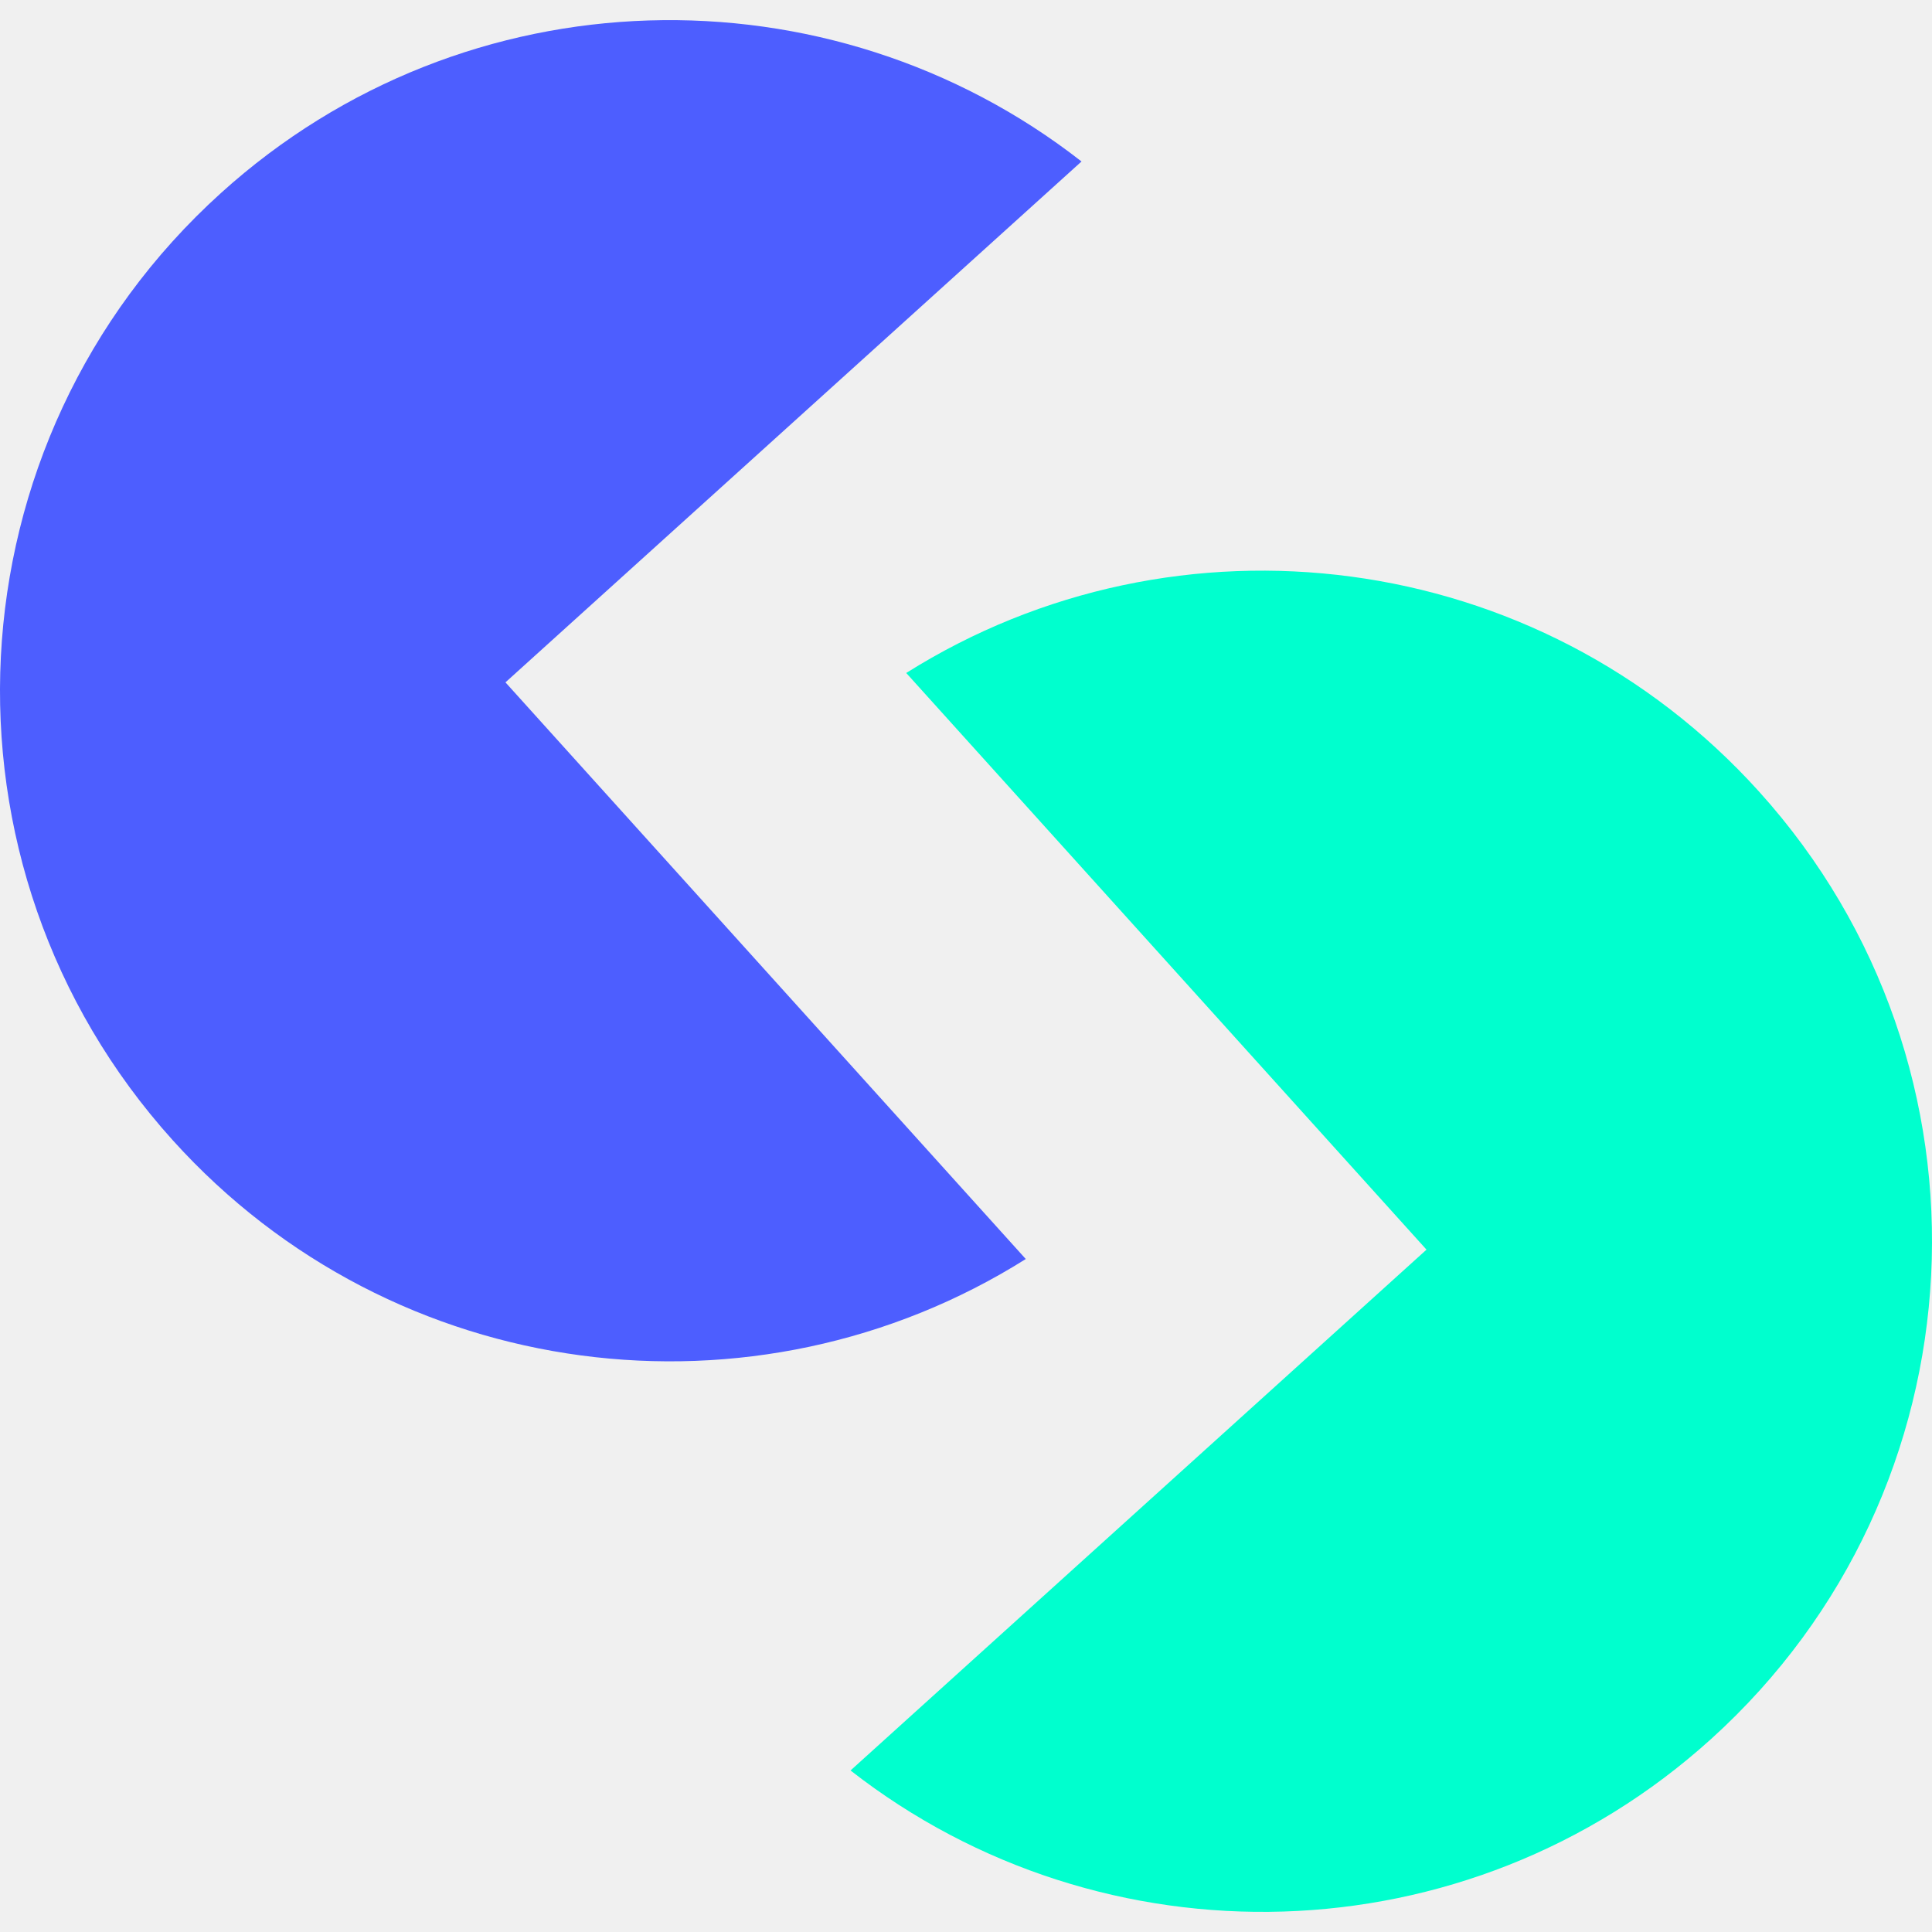
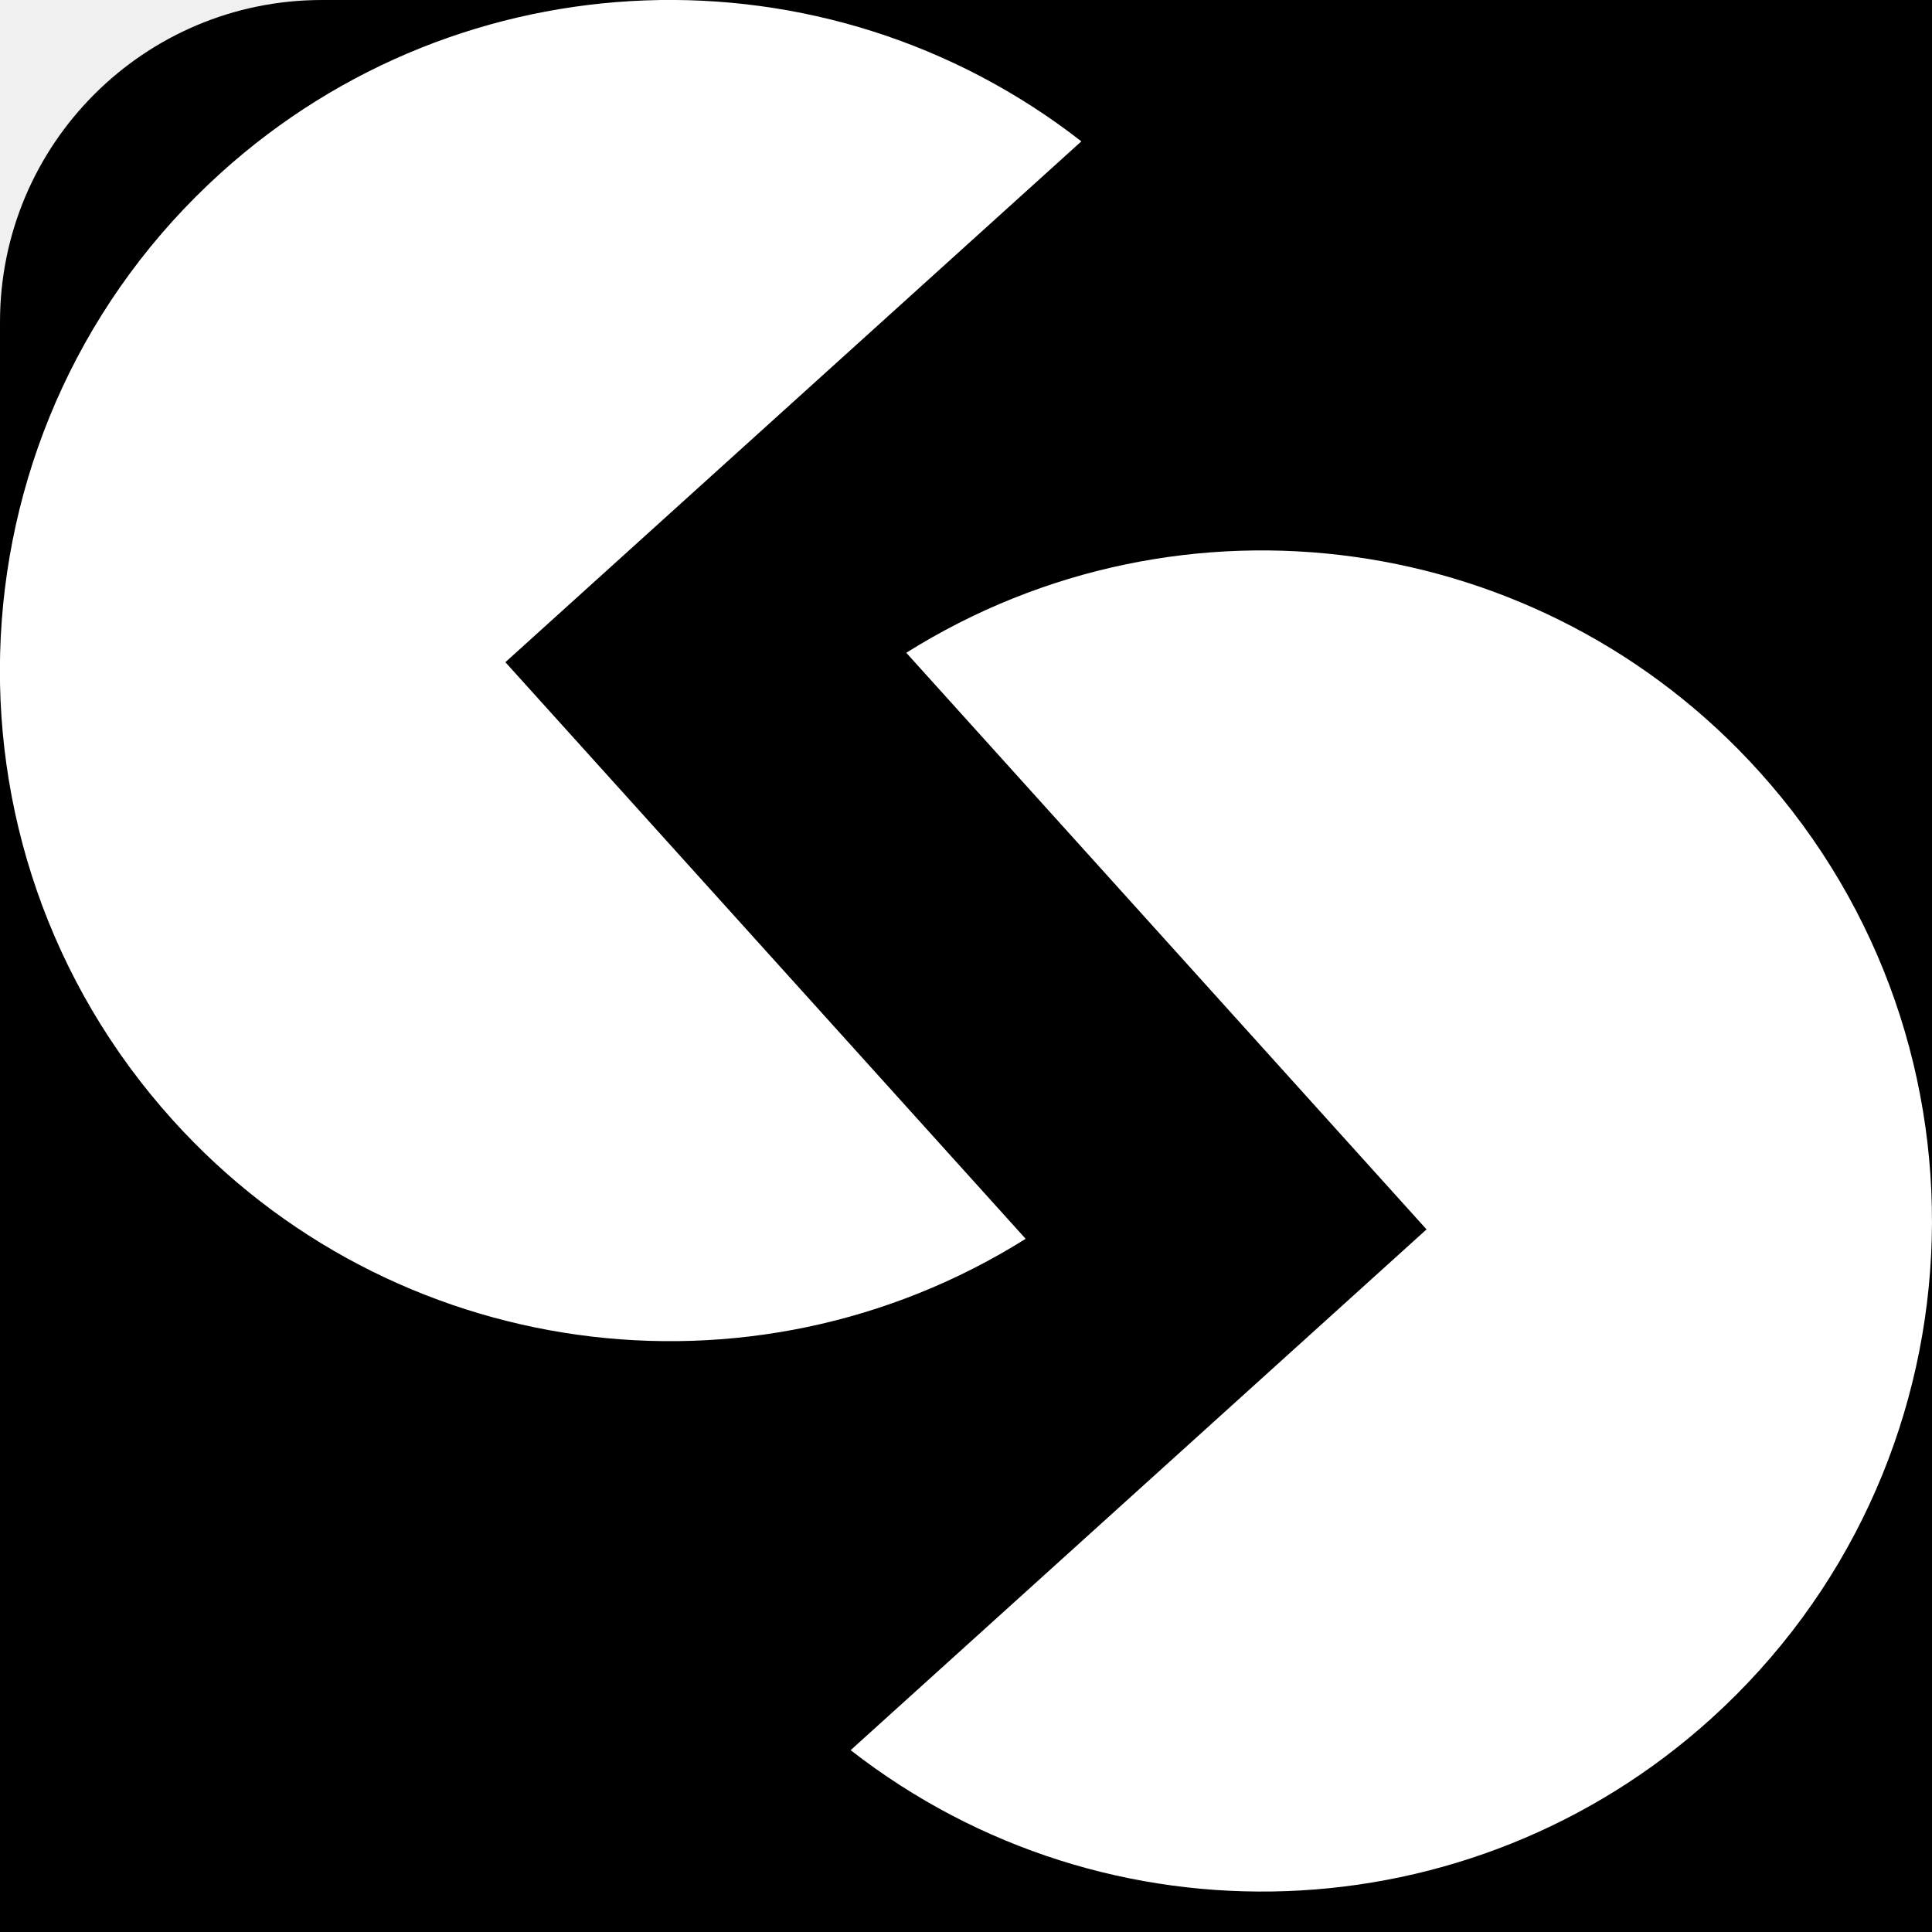
- <svg xmlns="http://www.w3.org/2000/svg" width="48" height="48" viewBox="0 0 48 48" fill="none">
-   <path d="M26.87 4.012C20.617 -0.872 11.576 -0.709 5.489 4.796C-1.334 10.964 -1.869 21.501 4.292 28.329C9.792 34.425 18.769 35.505 25.485 31.28L12.558 16.953L26.87 4.012Z" fill="#4D5EFF" />
-   <path d="M21.133 43.988C27.385 48.872 36.426 48.709 42.513 43.204C49.334 37.036 49.869 26.5 43.707 19.671C38.208 13.575 29.23 12.495 22.515 16.72L35.441 31.047L21.13 43.988H21.133Z" fill="#00FFCE" />
+ <svg xmlns="http://www.w3.org/2000/svg" height="48" viewBox="0 0 24 24" width="48" preserveAspectRatio="xMidYMid meet">
+   <rect width="48" height="48" fill="black" rx="4" />
+   <path fill="white" d="M13.433 1.756a8.316 8.316 0 00-10.69.392 8.335 8.335 0 00-.598 11.765 8.317 8.317 0 0010.596 1.476L6.278 8.226l7.155-6.47z" />
+   <path fill="white" d="M10.568 21.742a8.316 8.316 0 0010.688-.392 8.336 8.336 0 00.598-11.765 8.317 8.317 0 00-10.596-1.476l6.463 7.163-7.155 6.47h.002z" />
</svg>
